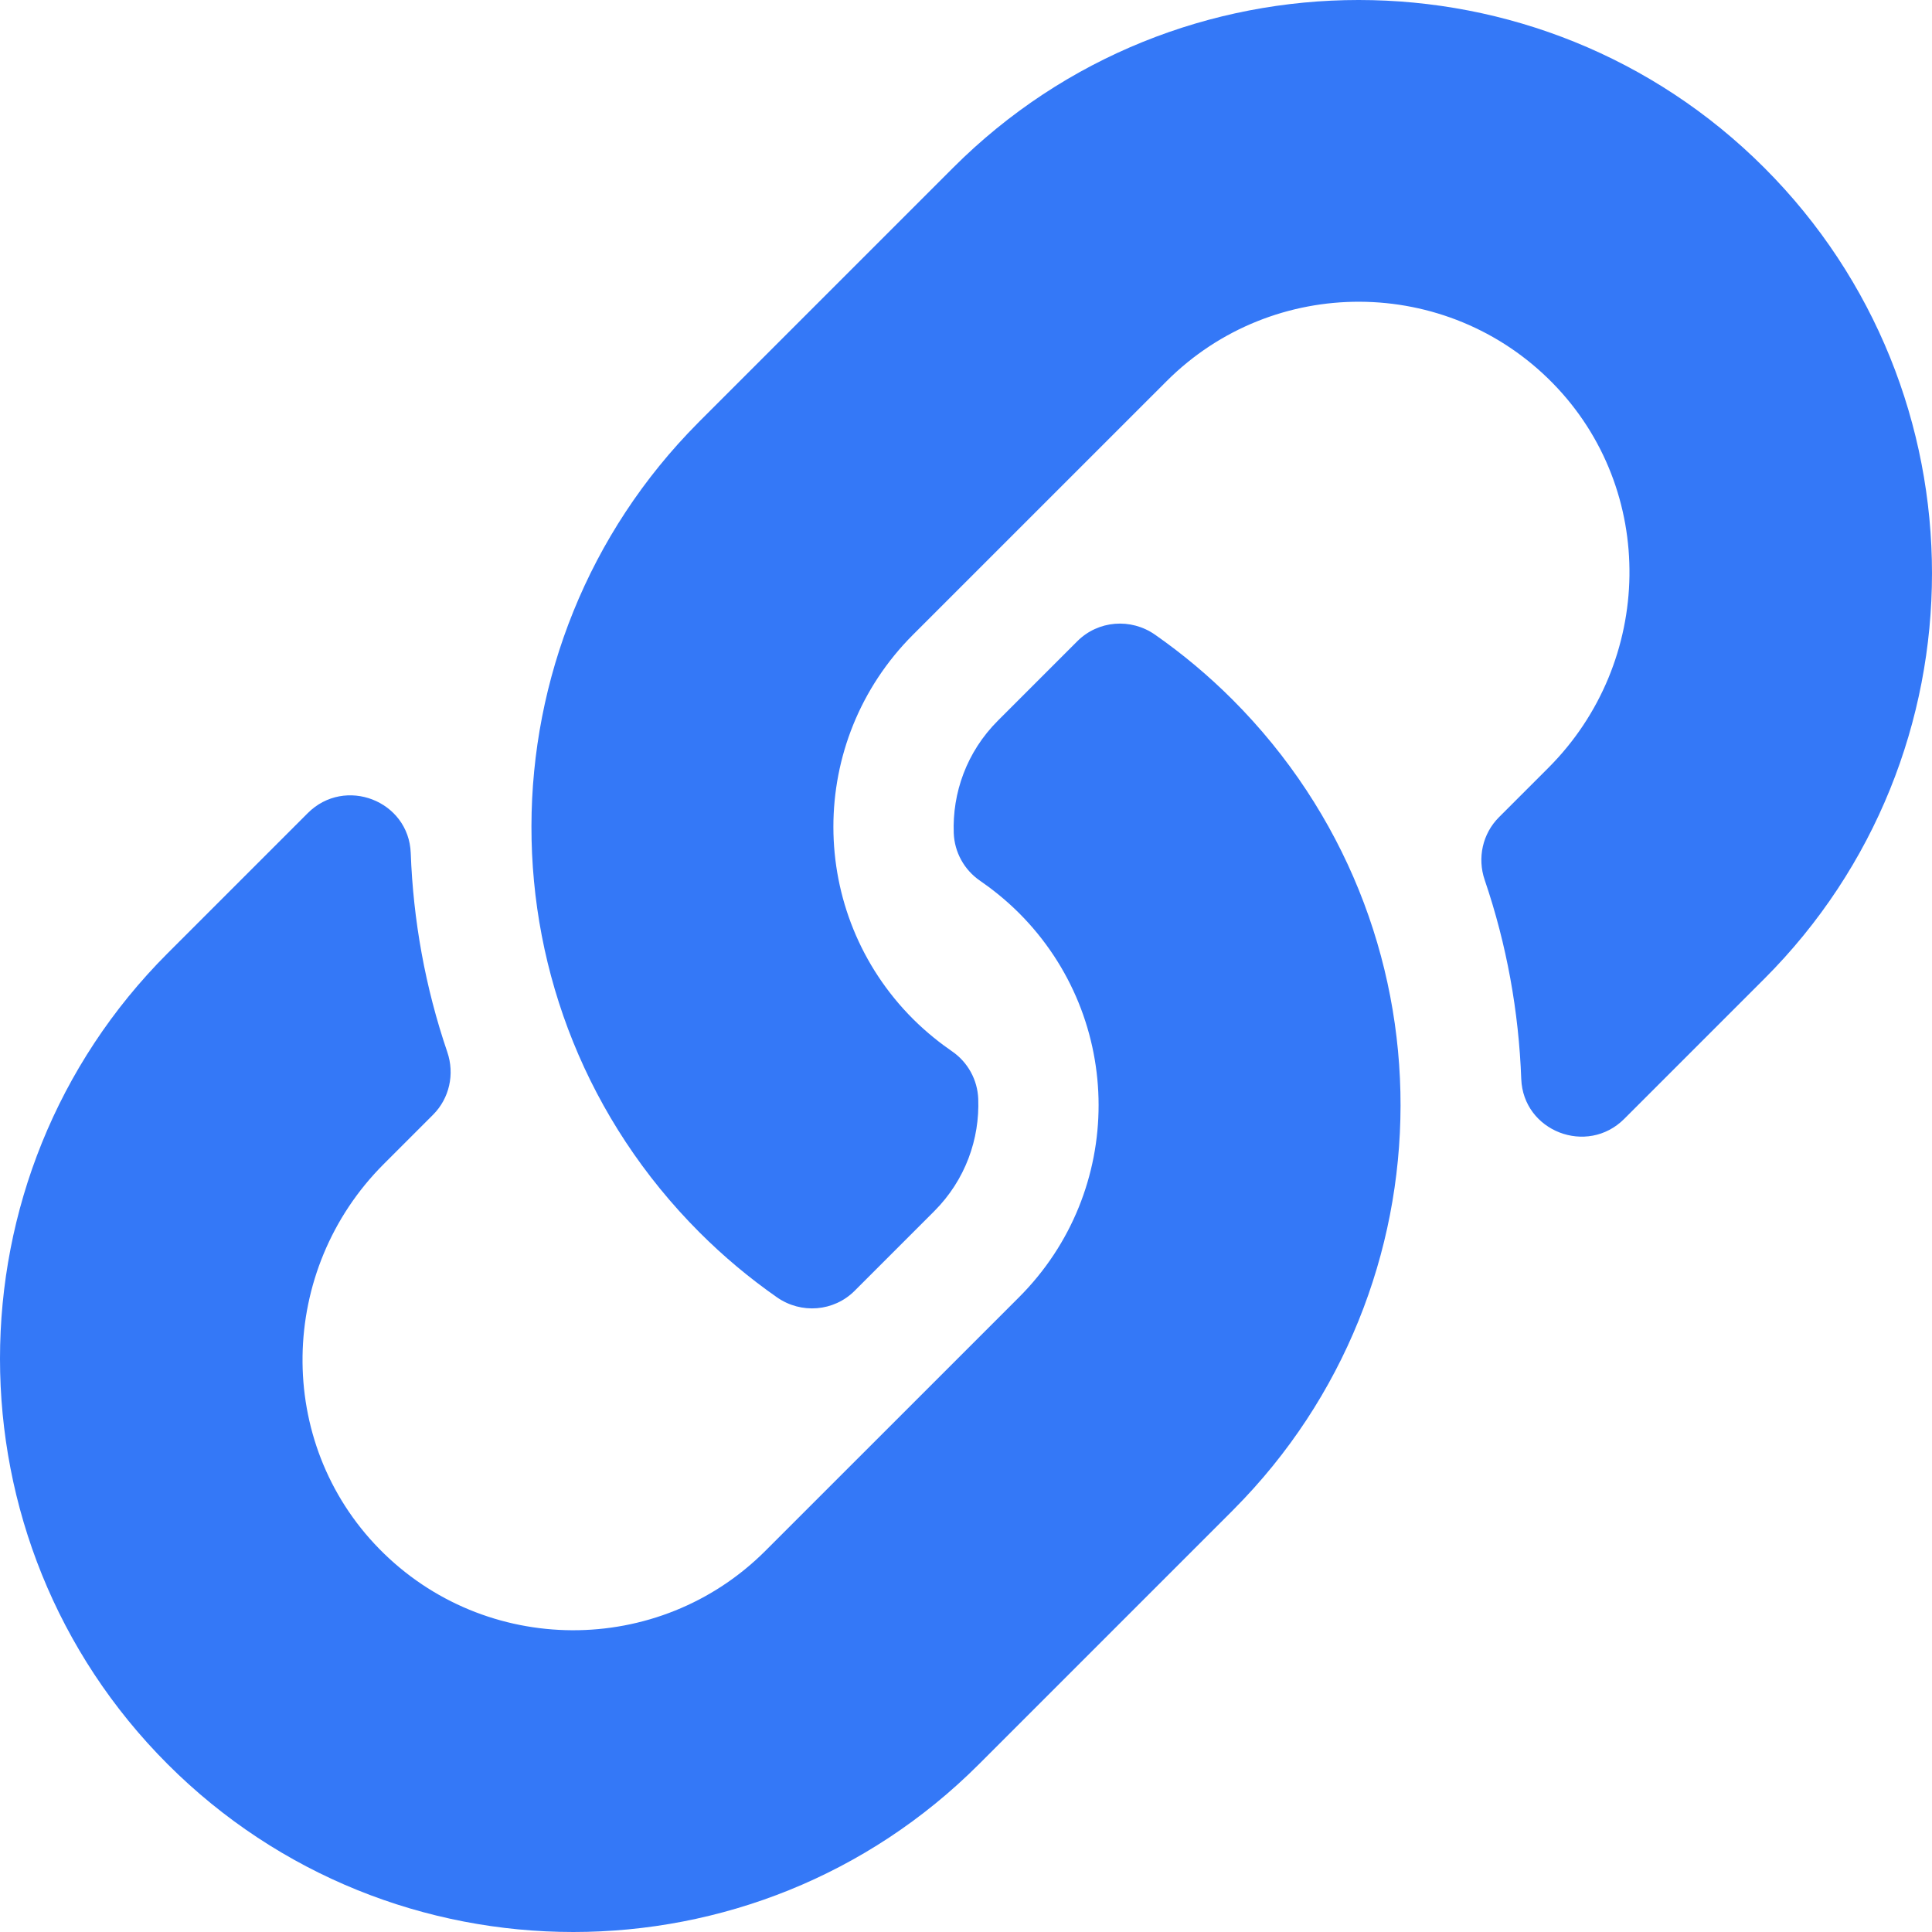
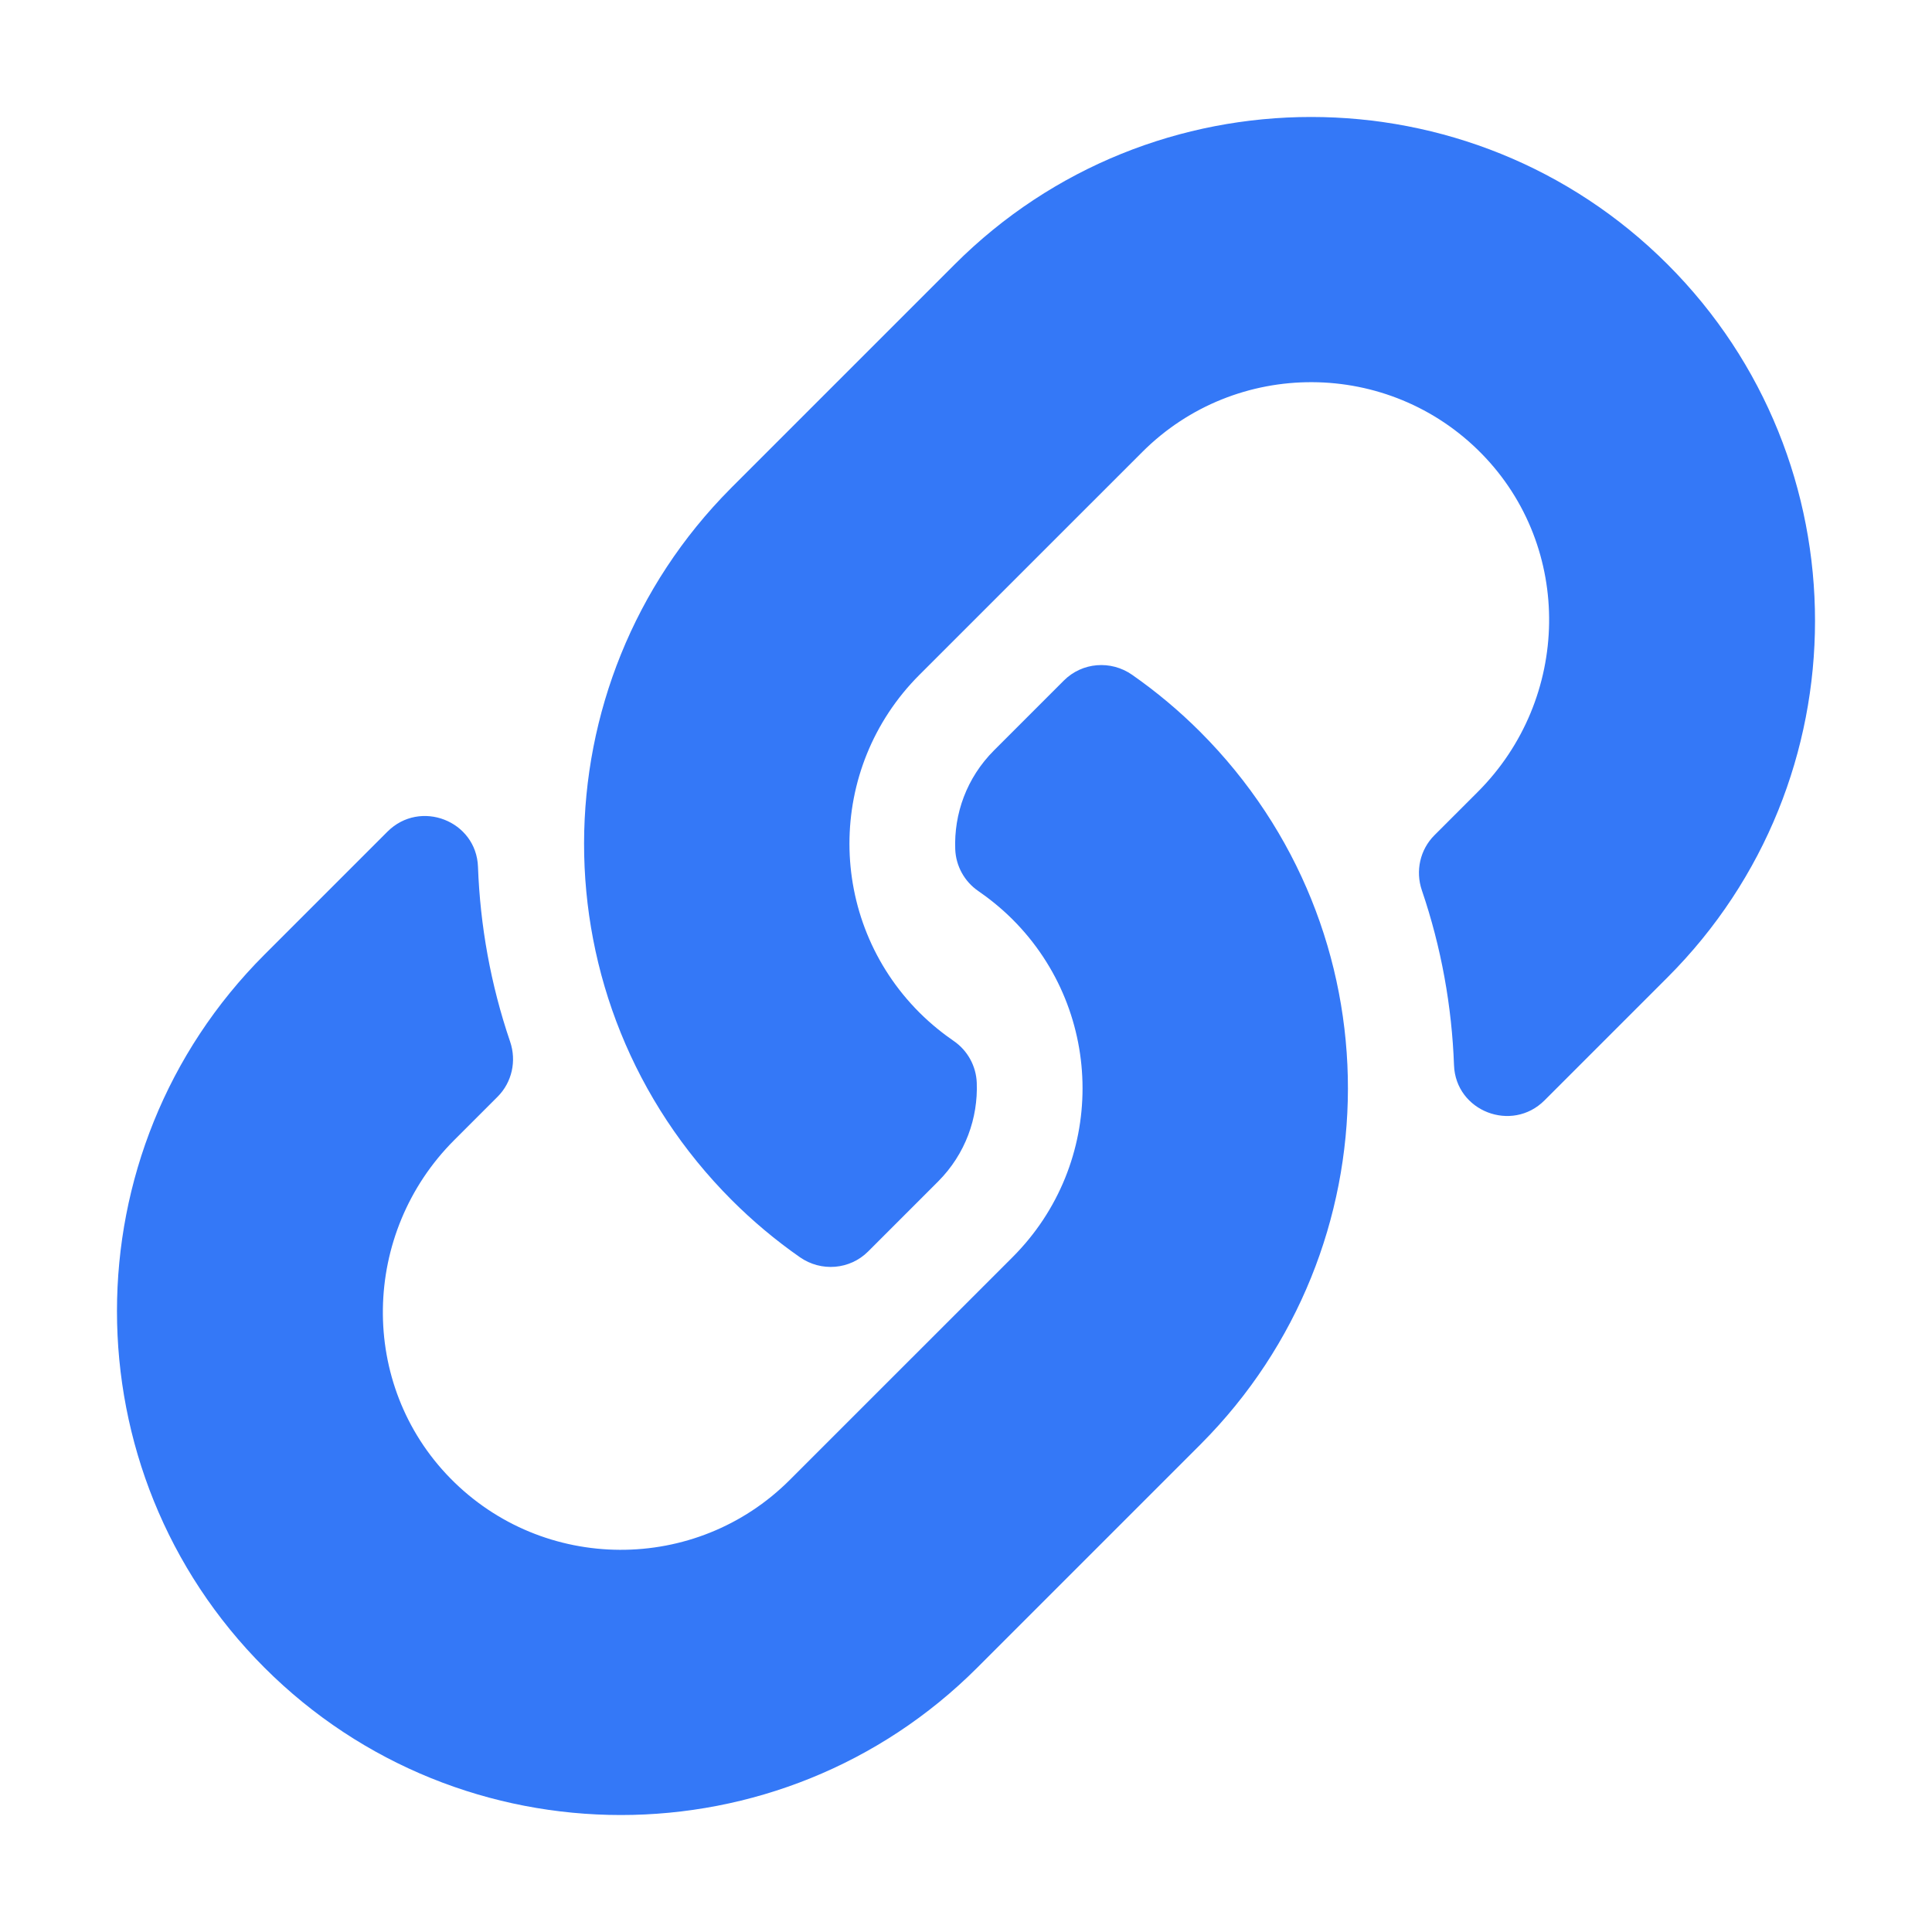
<svg xmlns="http://www.w3.org/2000/svg" viewBox="0 0 1024 1024" width="200" height="200">
-   <path d="M653.224 370.782c119.494 119.618 117.854 311.396.72 429.18-.22.24-.48.5-.72.74l-134.4 134.4c-118.54 118.54-311.398 118.524-429.92 0-118.54-118.52-118.54-311.4 0-429.92l74.212-74.212c19.68-19.68 53.572-6.6 54.588 21.212 1.296 35.444 7.652 71.054 19.38 105.442 3.972 11.644 1.134 24.524-7.566 33.224l-26.174 26.174c-56.052 56.052-57.81 147.32-2.31 203.92 56.048 57.158 148.172 57.498 204.65 1.02l134.4-134.38c56.382-56.382 56.146-147.514 0-203.66-7.402-7.388-14.858-13.128-20.682-17.138a32.074 32.074 0 0 1-13.894-25.212c-.792-21.134 6.696-42.912 23.396-59.612l42.108-42.11c11.042-11.042 28.364-12.398 41.168-3.462a304.964 304.964 0 0 1 41.044 34.394zm281.87-281.884c-118.522-118.524-311.38-118.54-429.92 0l-134.4 134.4c-.24.24-.5.5-.72.74-117.132 117.784-118.774 309.562.72 429.18a304.908 304.908 0 0 0 41.042 34.392c12.804 8.936 30.128 7.578 41.168-3.462l42.108-42.11c16.7-16.7 24.188-38.478 23.396-59.612a32.074 32.074 0 0 0-13.894-25.212c-5.824-4.01-13.28-9.75-20.682-17.138-56.146-56.146-56.382-147.278 0-203.66l134.4-134.38c56.478-56.478 148.6-56.138 204.65 1.02 55.5 56.6 53.744 147.868-2.31 203.92l-26.174 26.174c-8.7 8.7-11.538 21.58-7.566 33.224 11.728 34.388 18.084 69.998 19.38 105.442 1.018 27.812 34.908 40.892 54.588 21.212l74.212-74.212c118.542-118.518 118.542-311.398.002-429.918z" fill="#3478f7" />
+   <path d="M636.123 387.883c105.024 105.133 103.582 273.688.632 377.209-.193.21-.421.44-.632.65L517.998 883.867c-104.186 104.186-273.69 104.171-377.86 0-104.185-104.168-104.185-273.691 0-377.86l65.226-65.225c17.297-17.297 47.084-5.8 47.977 18.644 1.14 31.152 6.726 62.45 17.034 92.673 3.49 10.234.996 21.555-6.65 29.201l-23.005 23.004c-49.264 49.265-50.81 129.481-2.03 179.227 49.261 50.237 130.23 50.535 179.868.897L536.683 666.32c49.555-49.554 49.347-129.65 0-178.998-6.505-6.493-13.059-11.538-18.177-15.063a28.19 28.19 0 0 1-12.212-22.159c-.696-18.574 5.885-37.715 20.563-52.393l37.009-37.01c9.705-9.706 24.93-10.897 36.183-3.043a268.035 268.035 0 0 1 36.074 30.229zm247.737-247.75c-104.17-104.171-273.674-104.186-377.86 0L387.877 258.258c-.211.21-.44.44-.633.65-102.948 103.521-104.391 272.076.633 377.21a267.986 267.986 0 0 0 36.072 30.227c11.253 7.854 26.48 6.66 36.182-3.043l37.01-37.01c14.677-14.679 21.258-33.82 20.562-52.394a28.19 28.19 0 0 0-12.211-22.16c-5.119-3.524-11.672-8.568-18.178-15.062-49.347-49.347-49.554-129.443 0-178.998l118.125-118.107c49.64-49.64 130.606-49.34 179.868.896 48.78 49.746 47.236 129.962-2.03 179.227l-23.004 23.004c-7.647 7.647-10.141 18.967-6.65 29.201 10.308 30.224 15.894 61.522 17.033 92.674.895 24.444 30.68 35.94 47.978 18.643l65.225-65.225c104.188-104.167 104.188-273.69.002-377.858z" fill="#3478f7" />
</svg>
